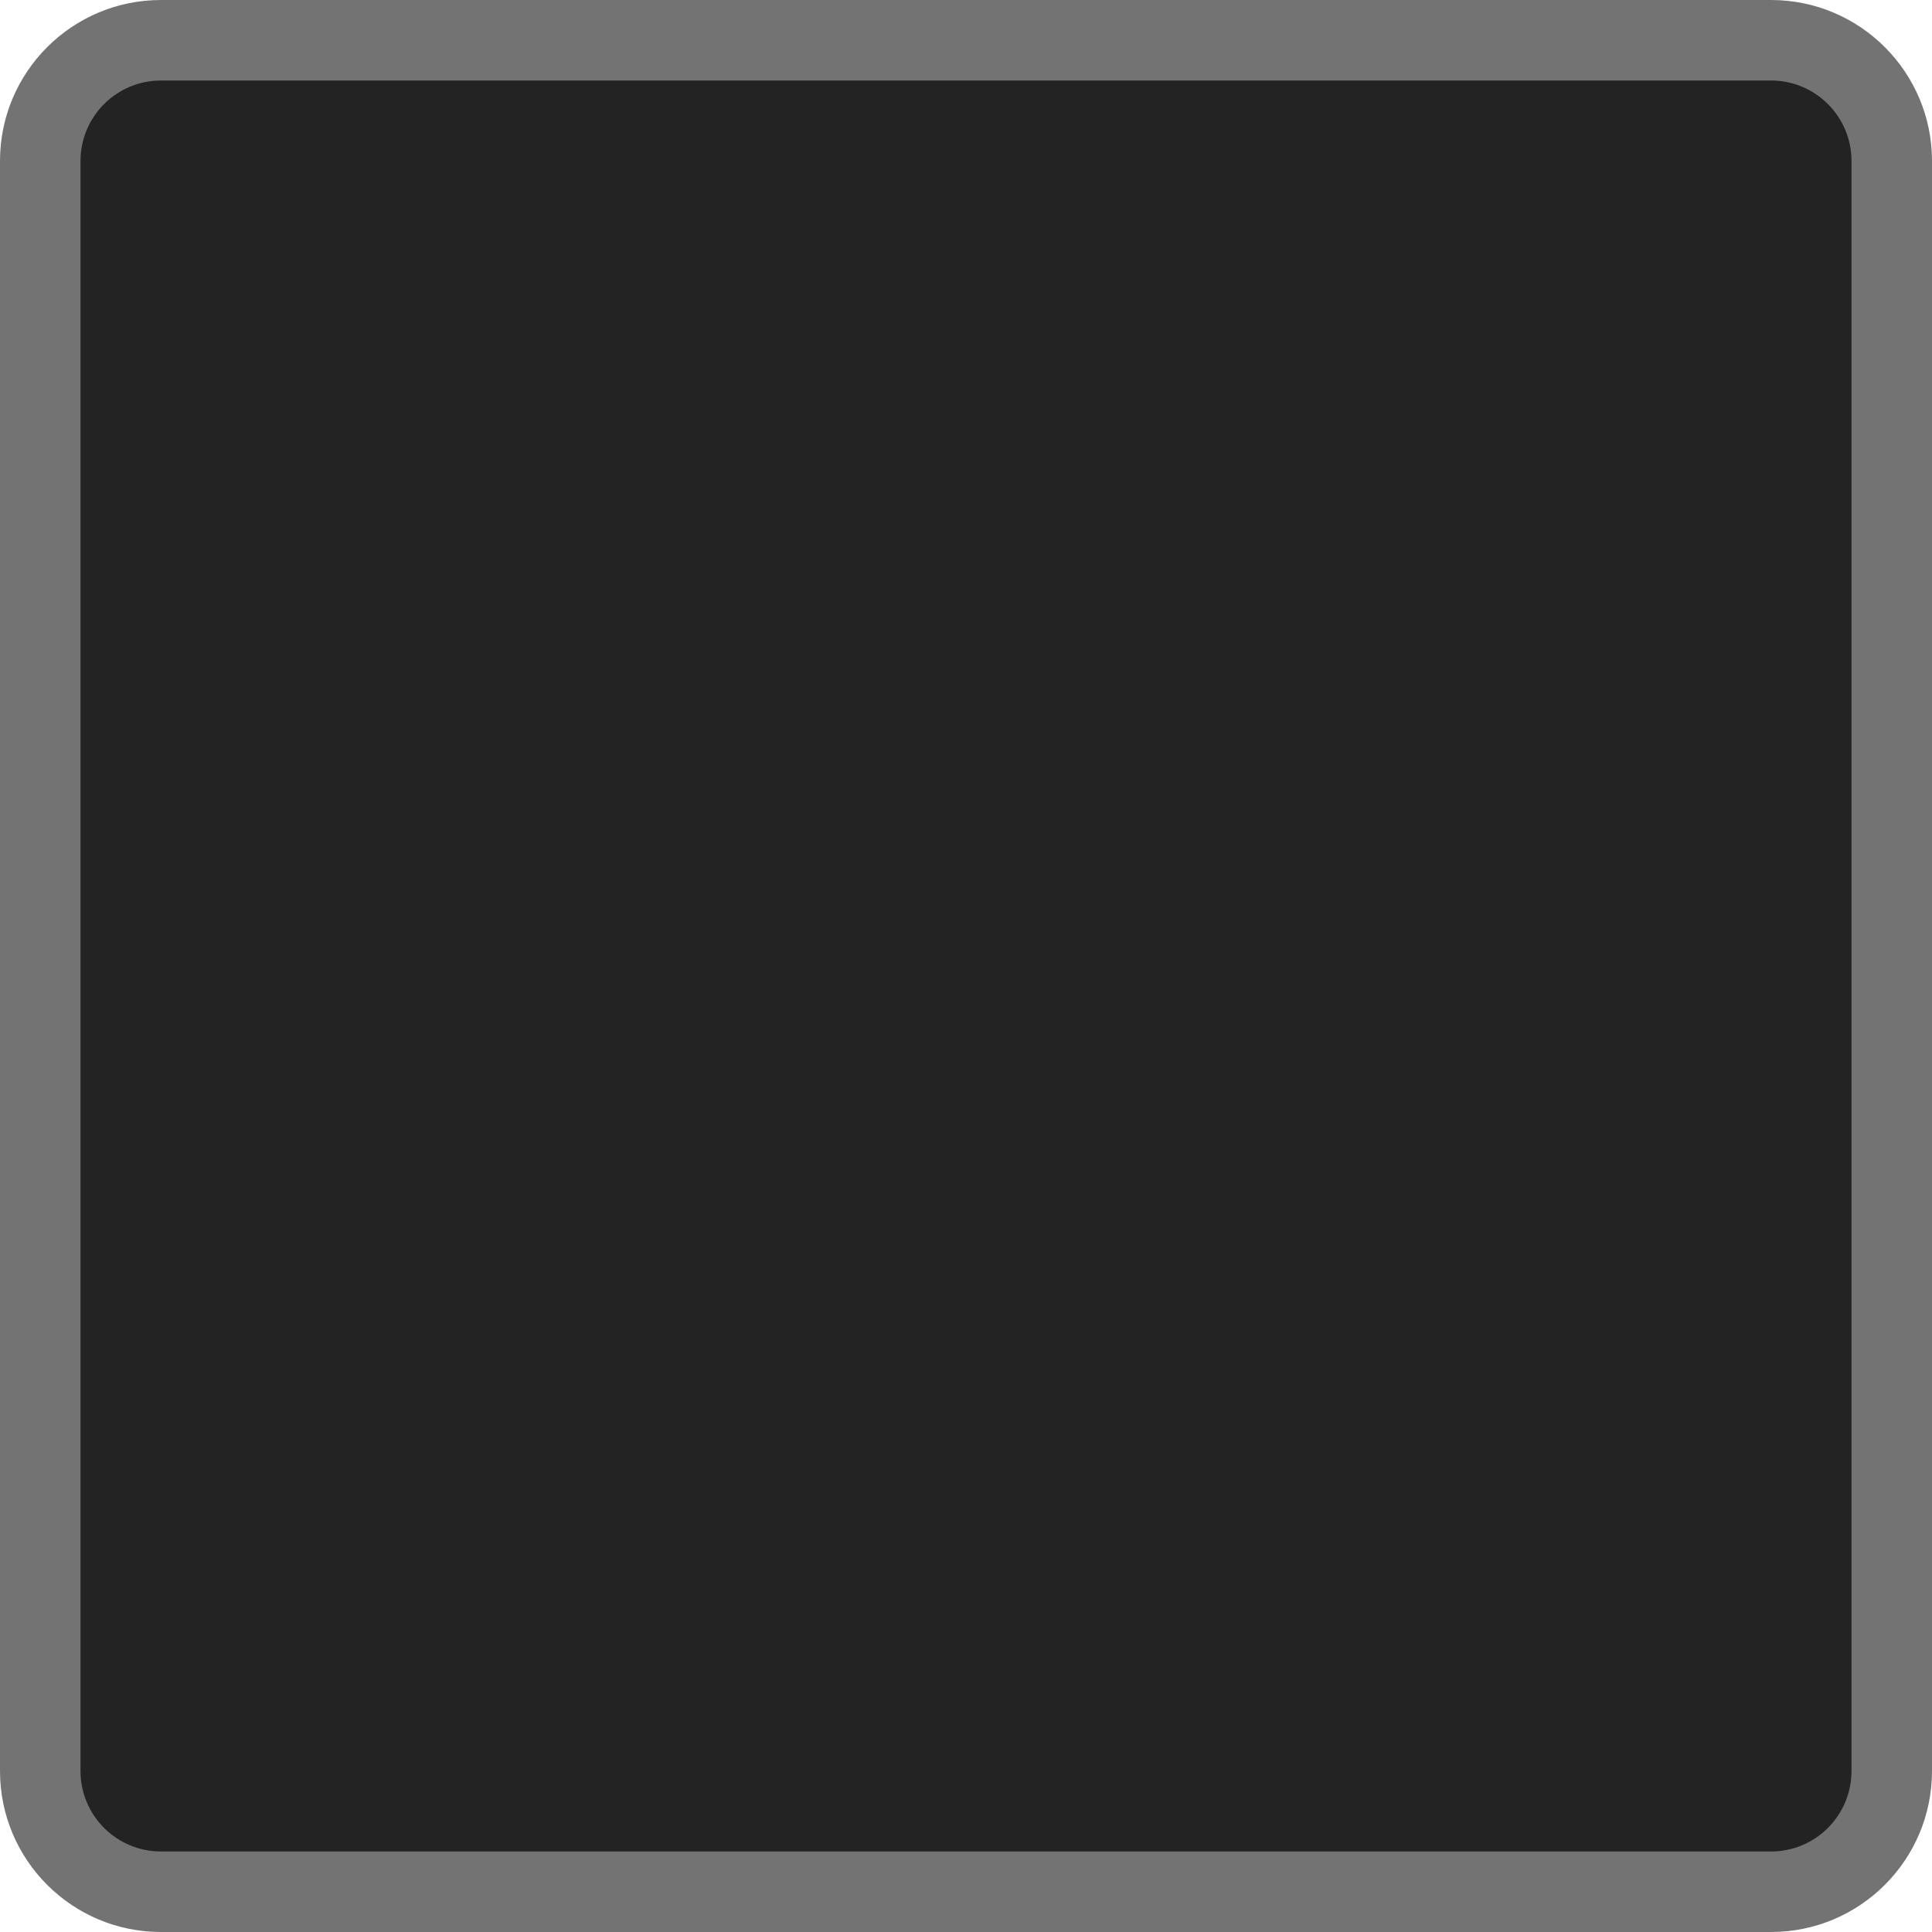
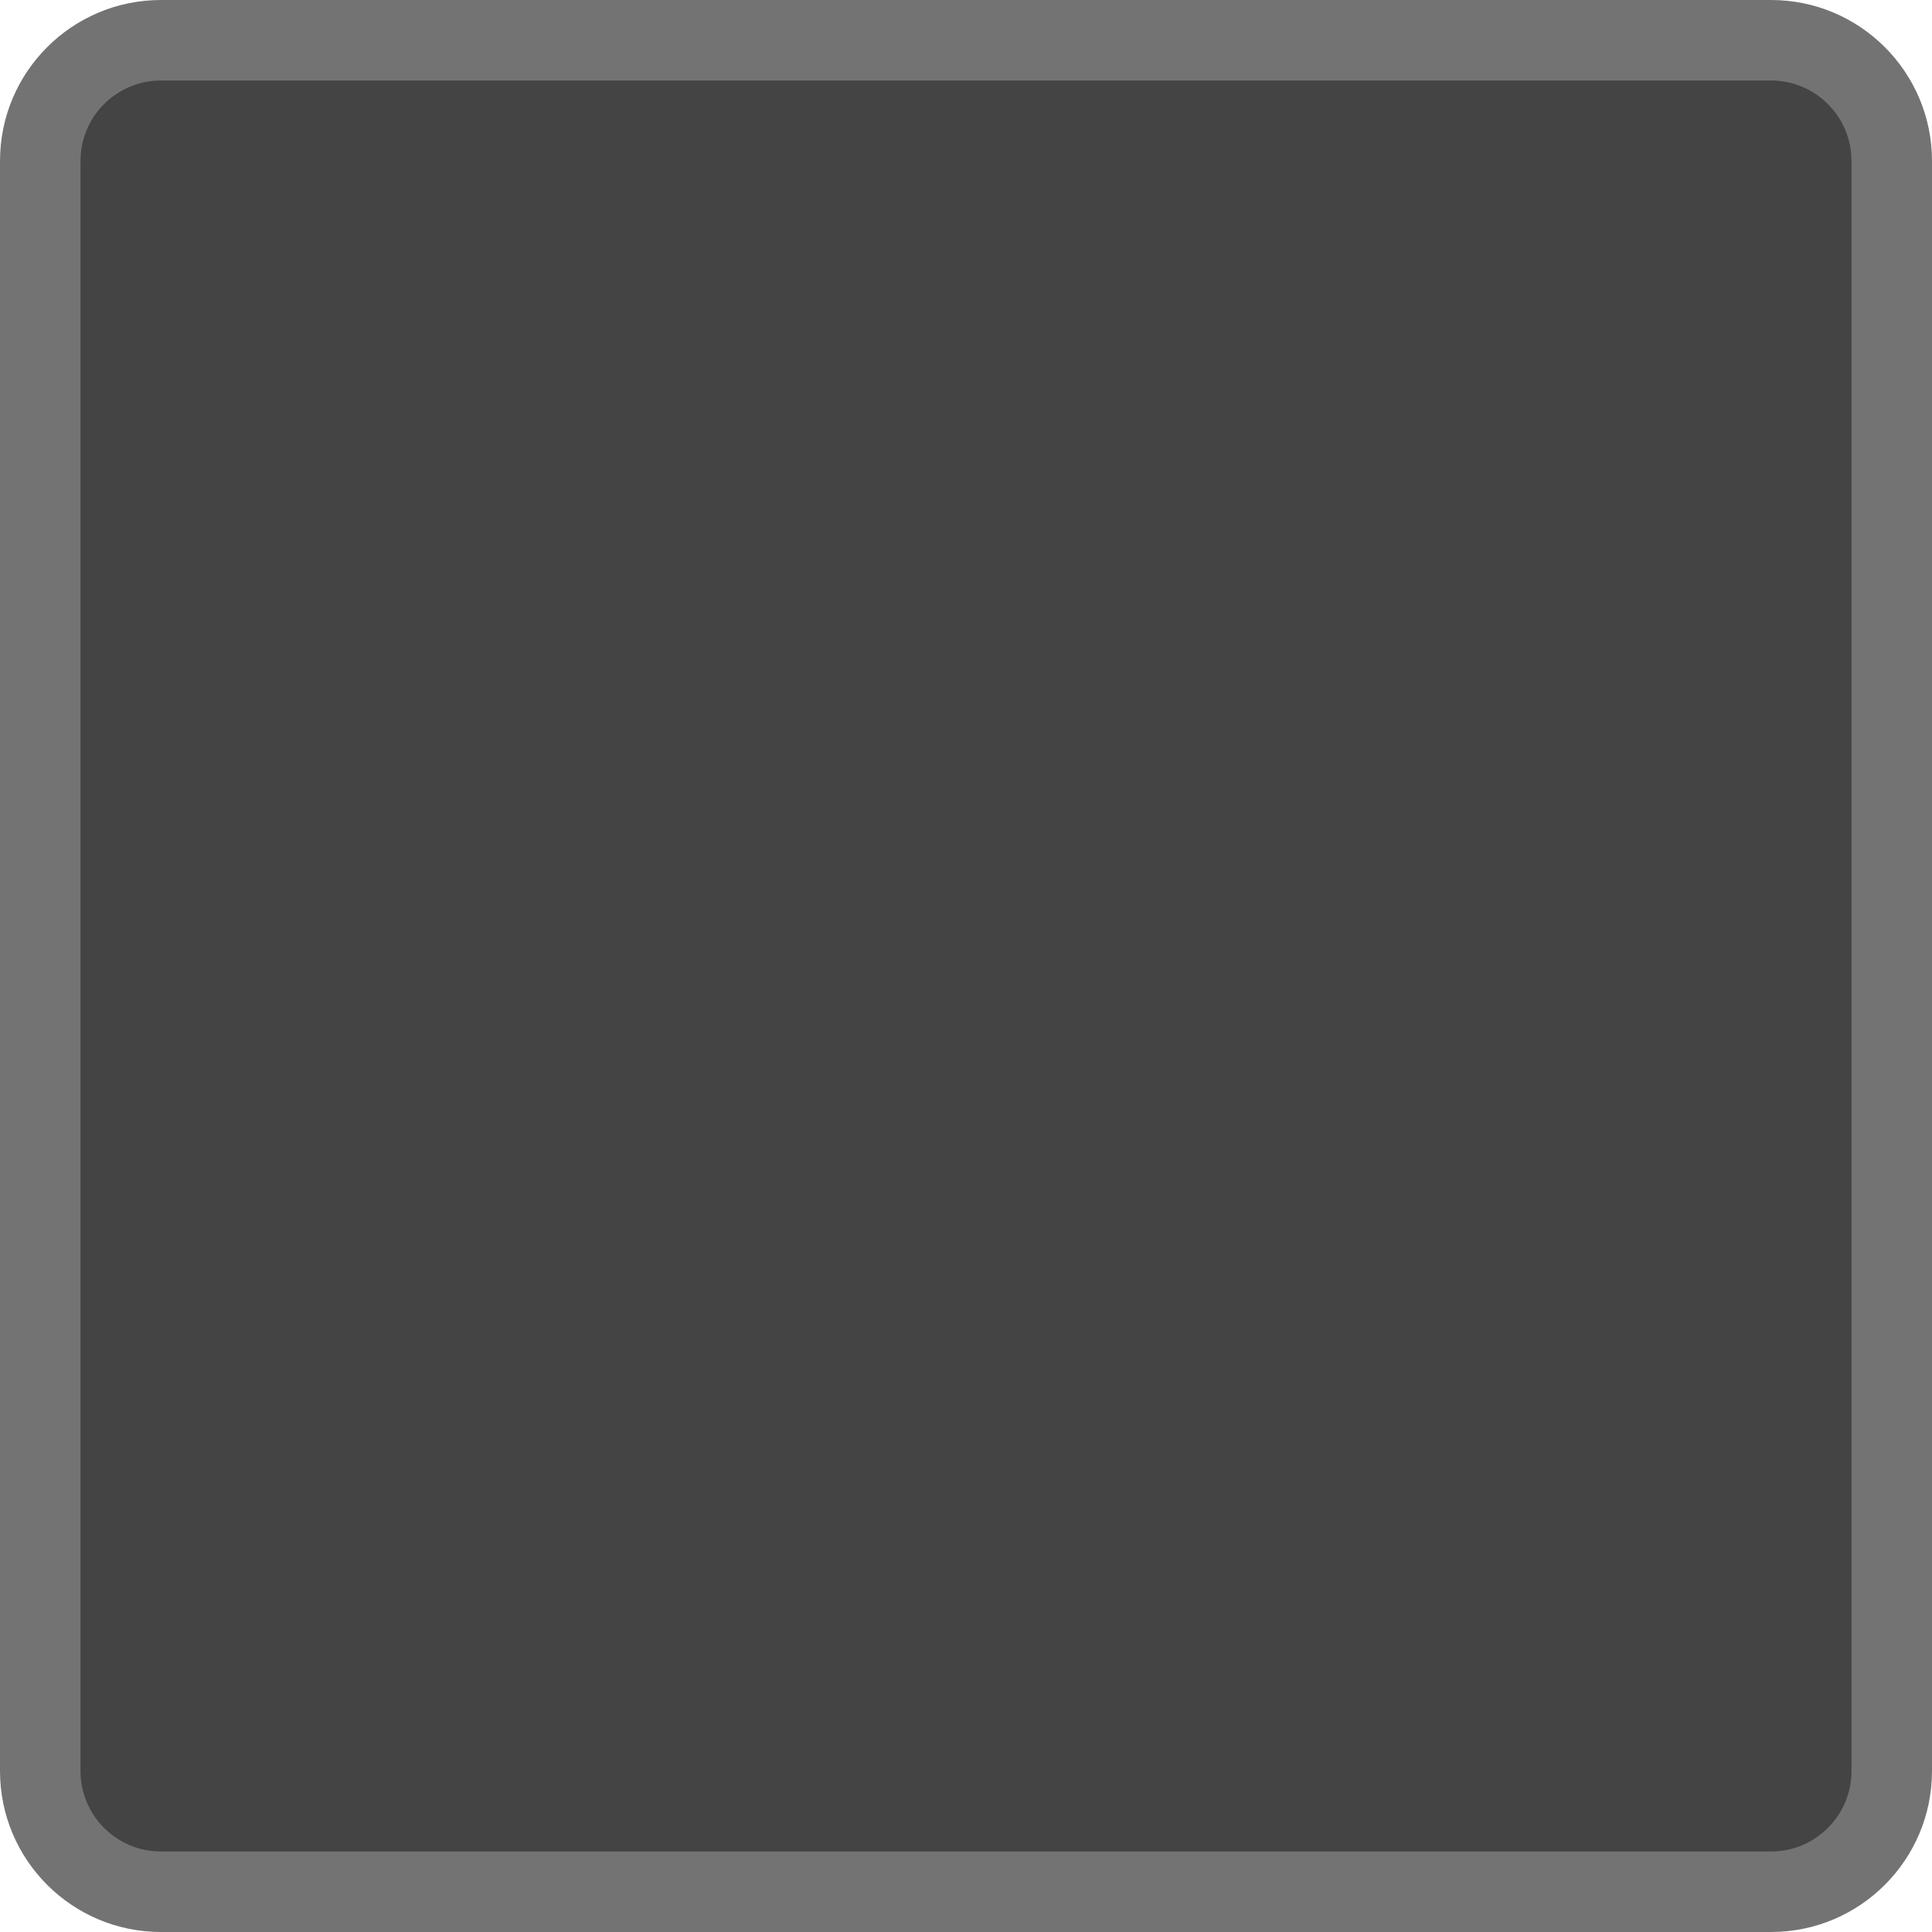
<svg xmlns="http://www.w3.org/2000/svg" width="24" height="24" id="svg11300" version="1.0" style="display:inline;enable-background:new">
  <defs id="defs3" />
  <g style="display:inline" id="layer1" transform="translate(0,-276)">
    <rect rx="2" ry="2" y="276" x="8.8817842e-16" height="24" width="24" id="rect3005" style="opacity:0.55;fill:#000000;fill-opacity:1;stroke:none" />
-     <rect style="fill:#232323;fill-opacity:1;stroke:none" id="rect3003" width="22" height="22" x="1" y="1" transform="translate(0,276)" ry="1" rx="1" />
+     <rect style="fill:#444444;fill-opacity:1;stroke:none" id="rect3003" width="22" height="22" x="1" y="1" transform="translate(0,276)" ry="1" rx="1" />
  </g>
</svg>
